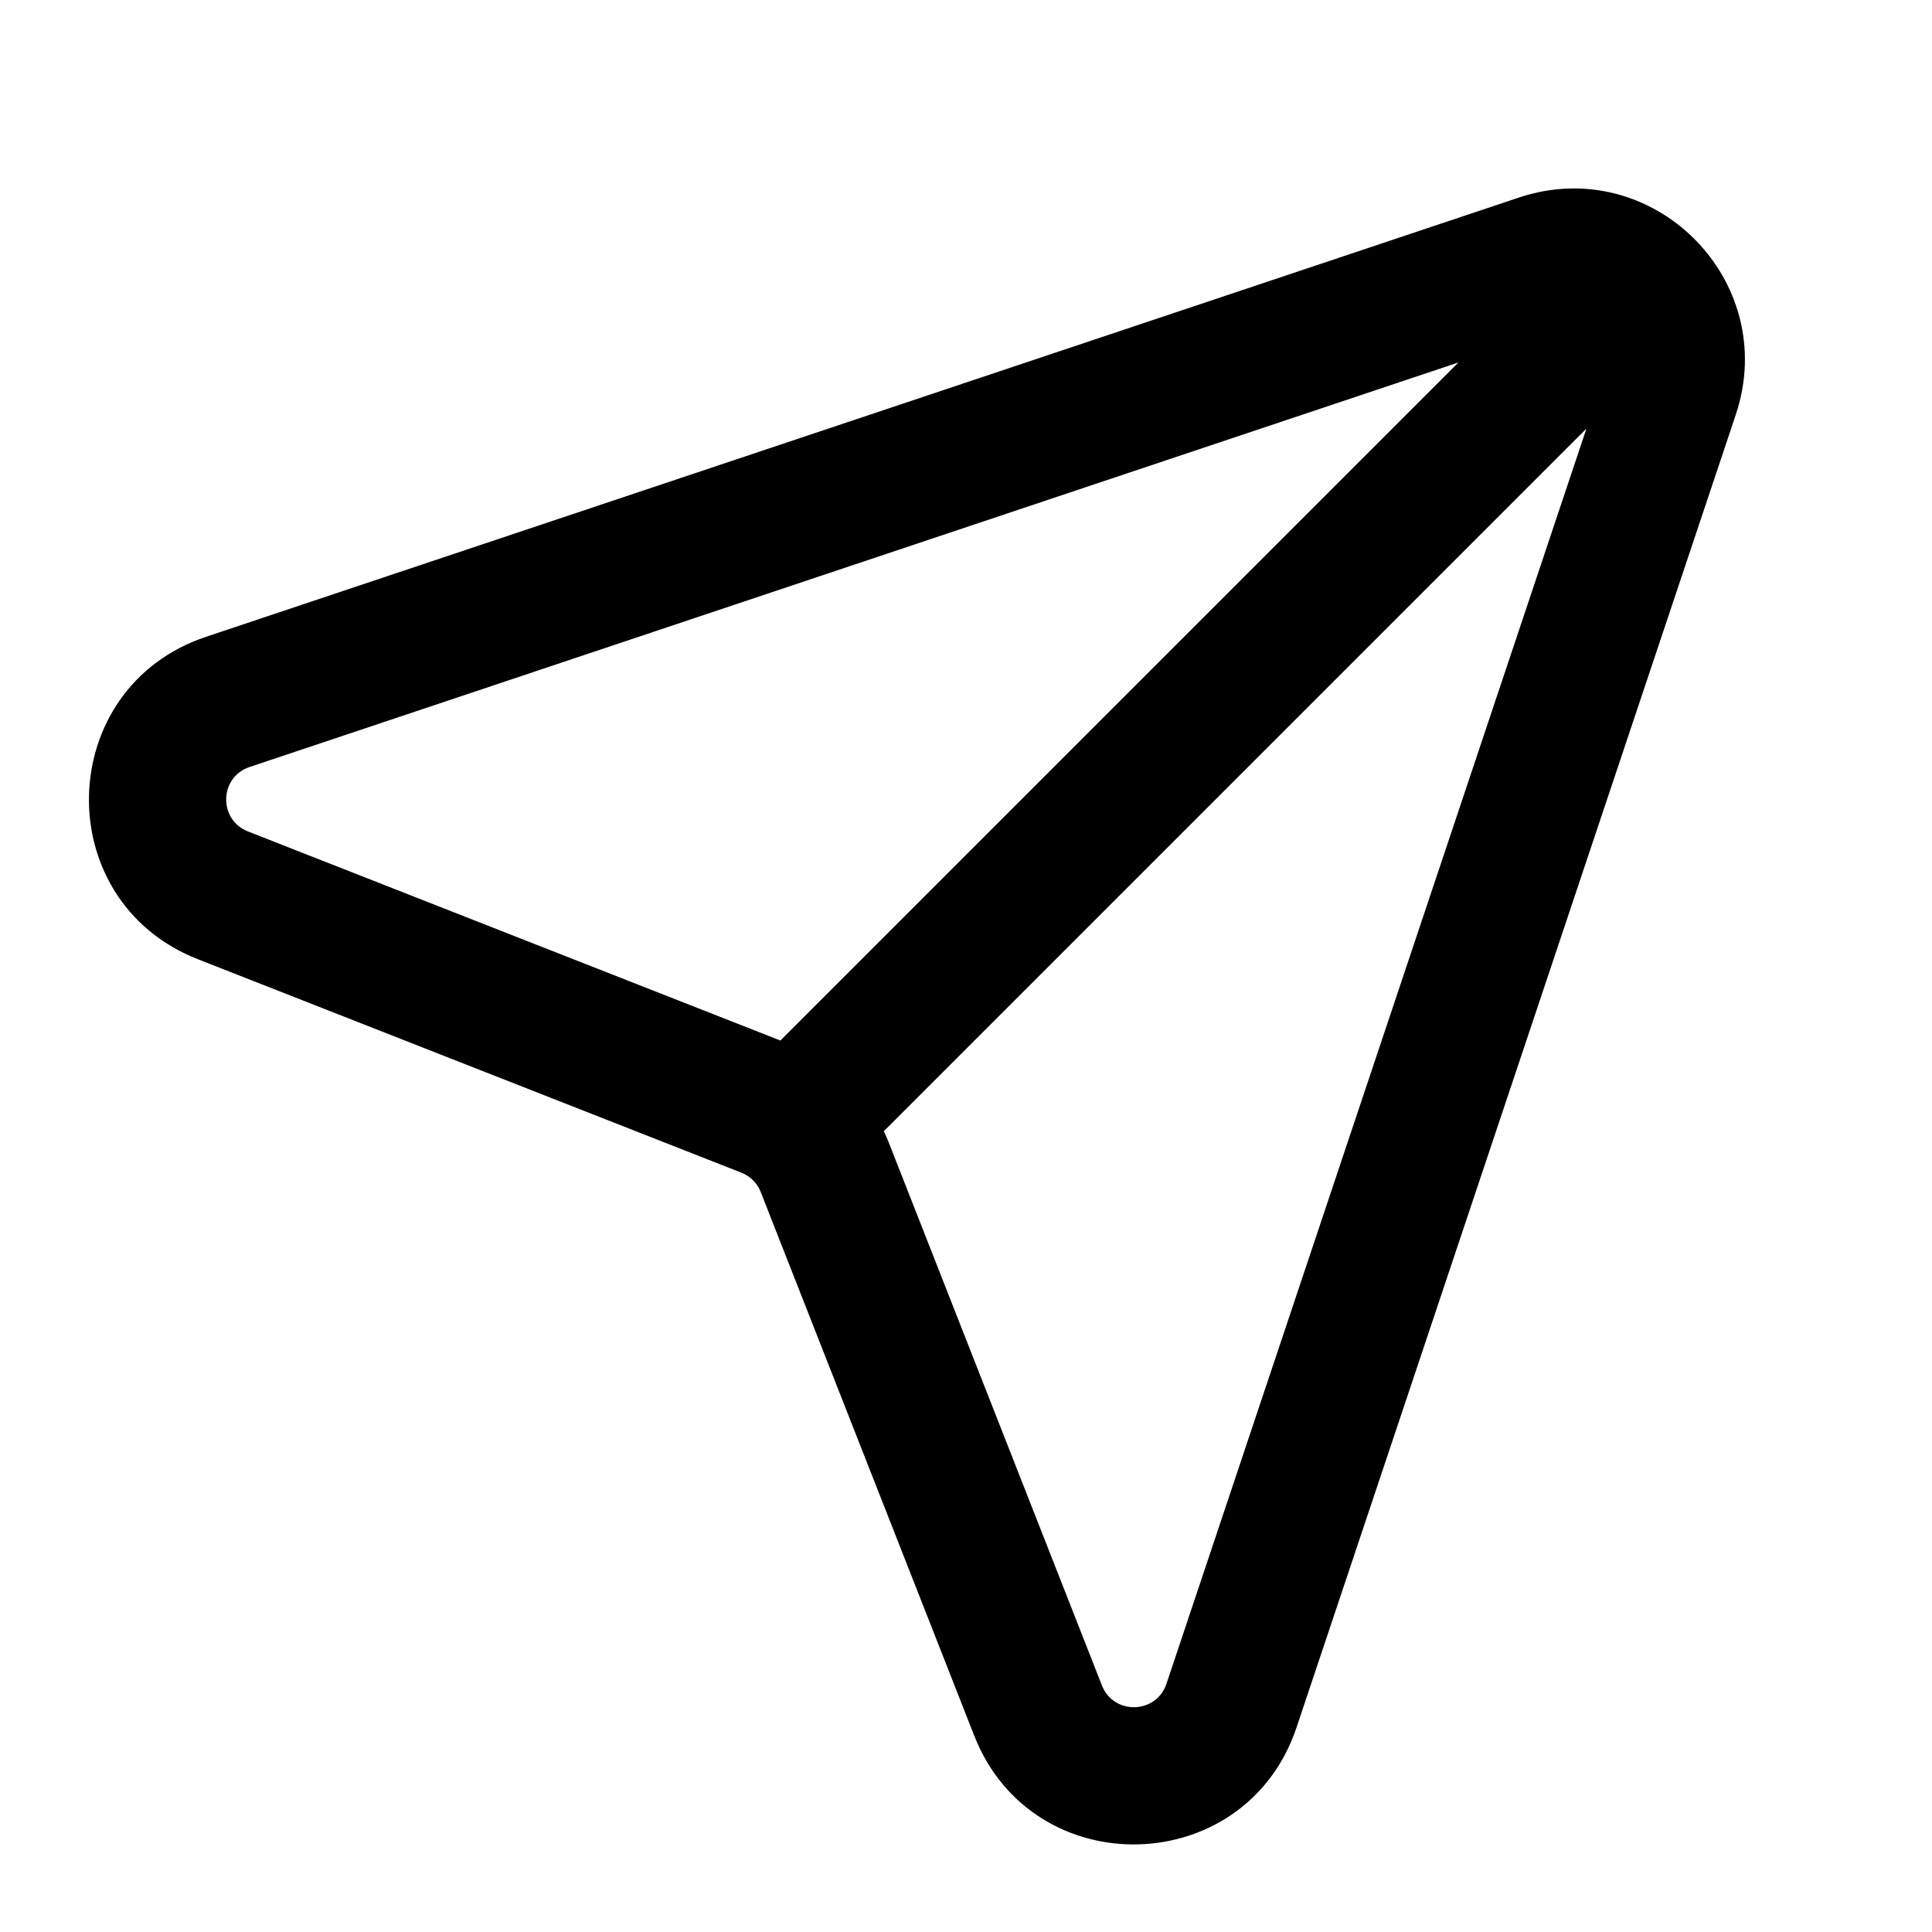
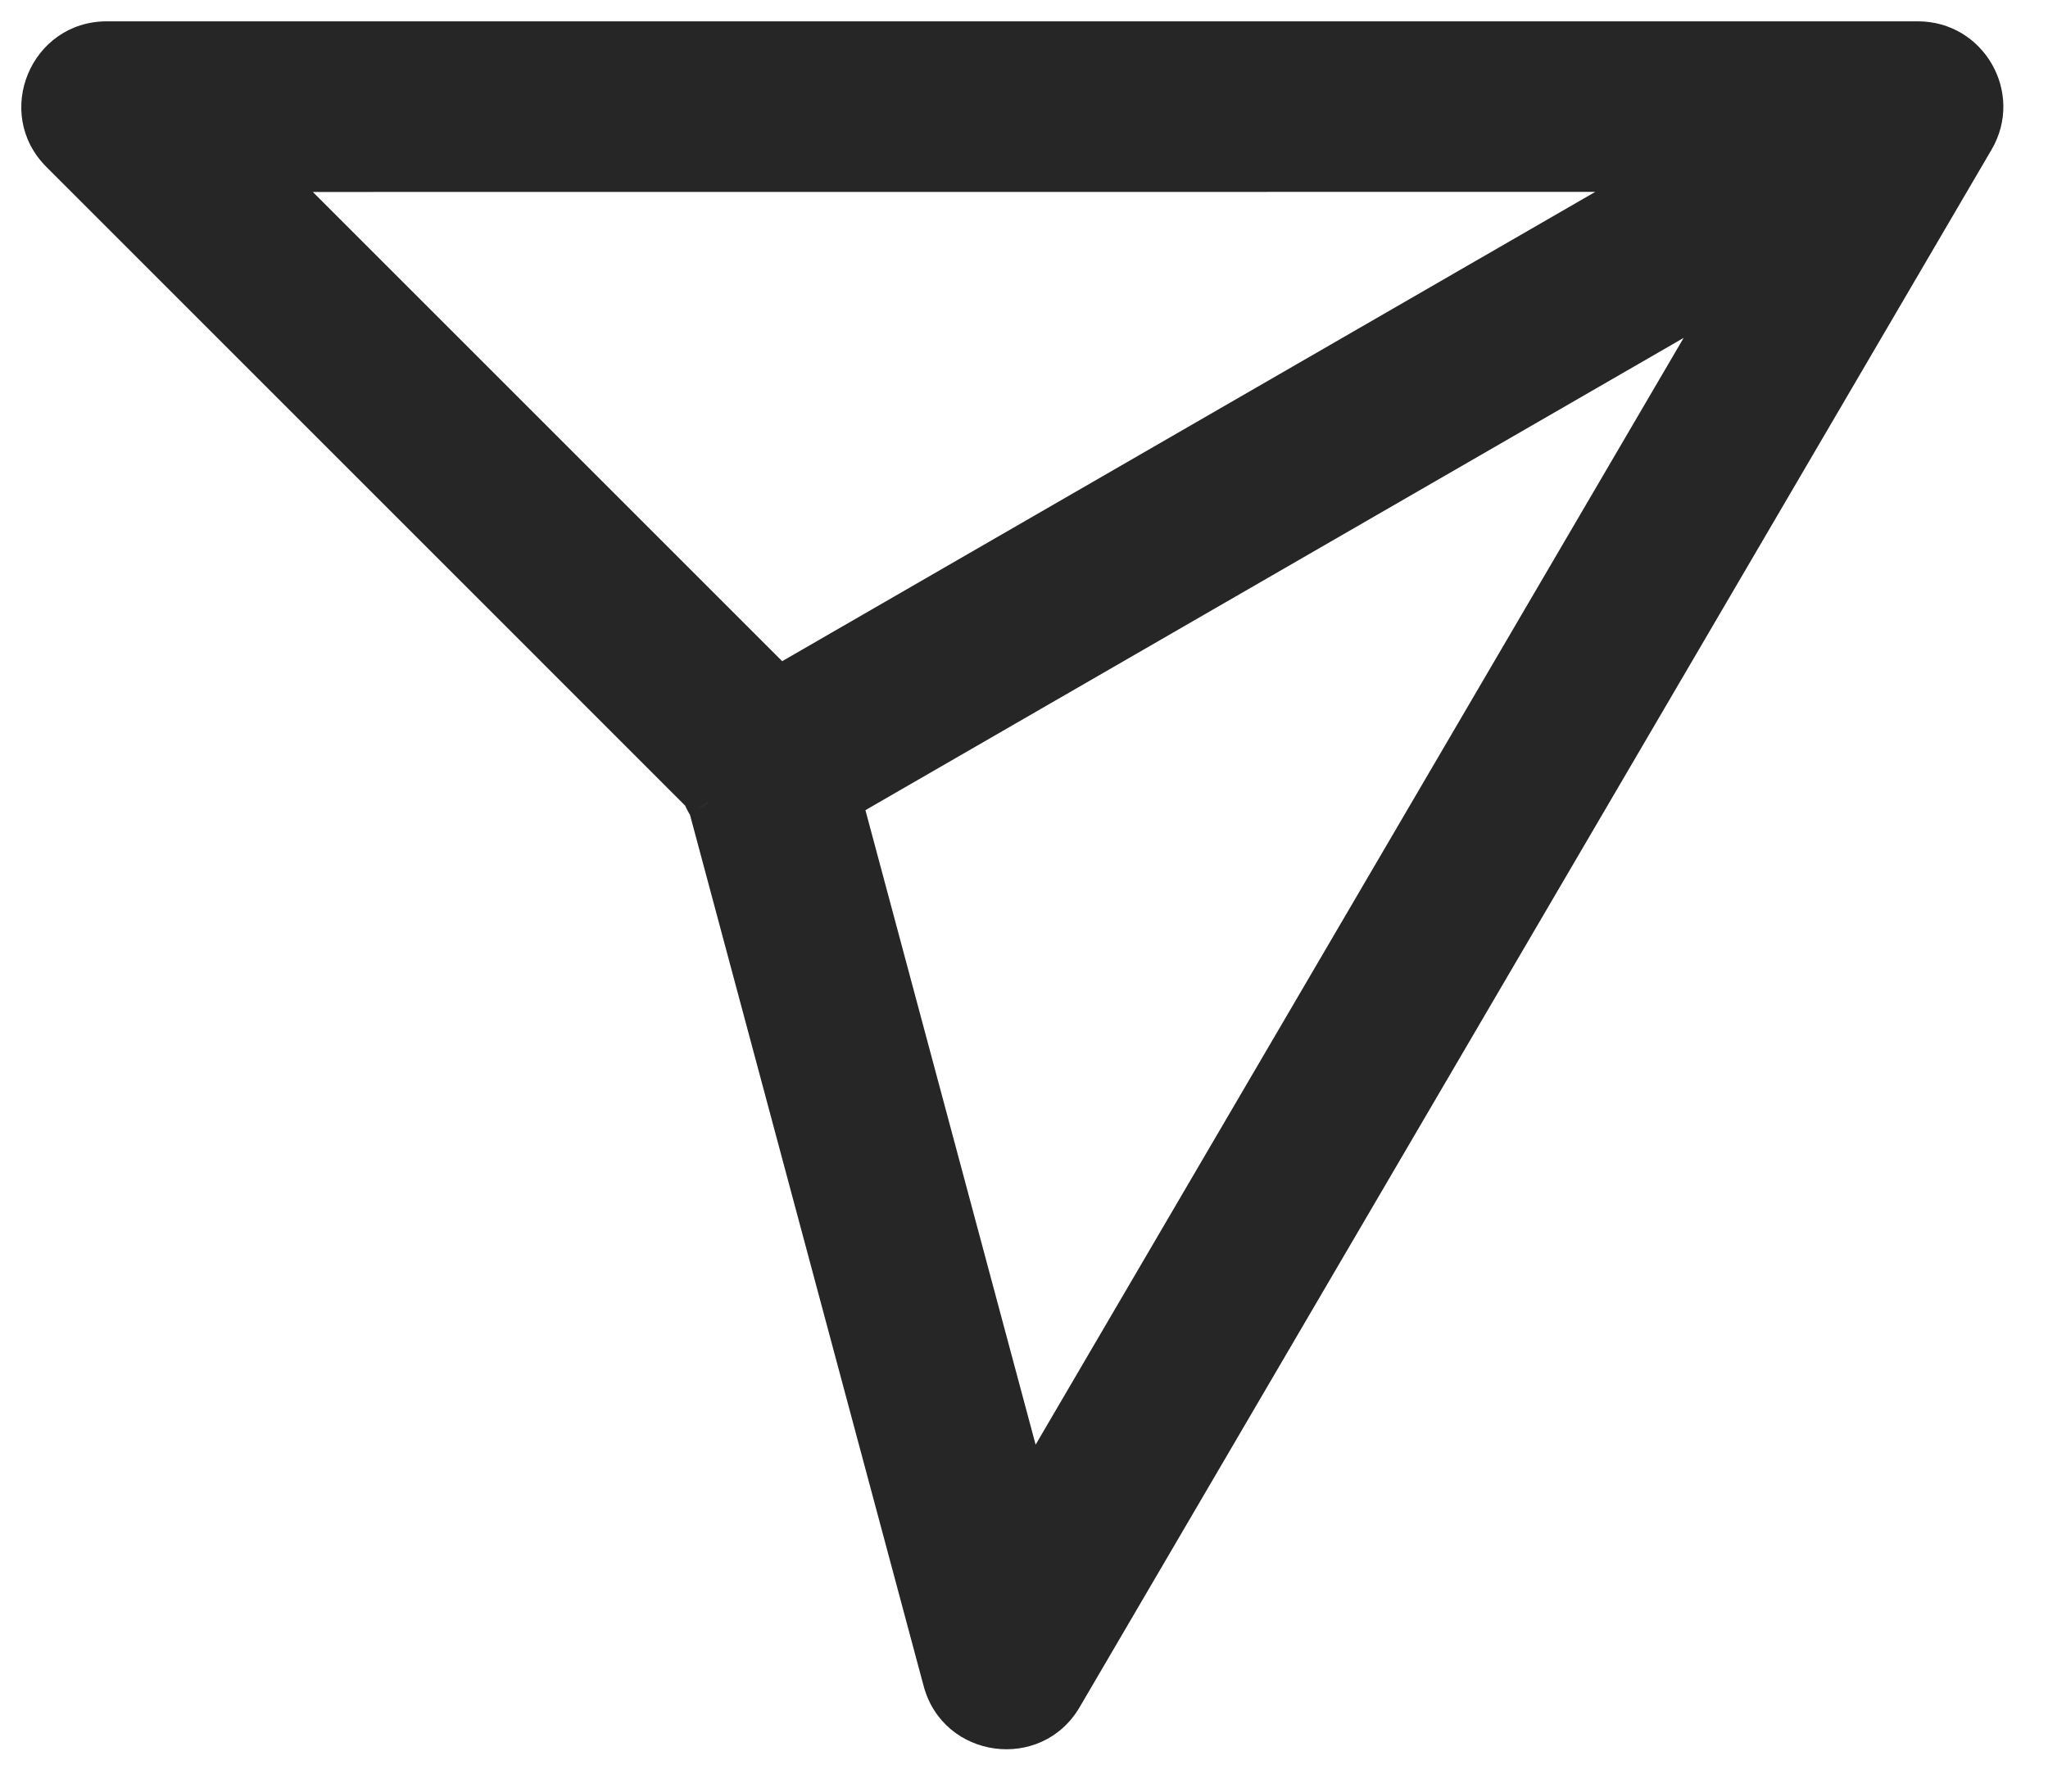
- <svg xmlns="http://www.w3.org/2000/svg" width="28" height="28" viewBox="0 0 28 28" fill="none">
-   <path fill-rule="evenodd" clip-rule="evenodd" d="M2.986 9.229C0.784 9.966 0.705 13.052 2.866 13.901L10.744 16.995C10.873 17.045 10.975 17.147 11.025 17.276L14.119 25.154C14.968 27.315 18.054 27.236 18.791 25.034L25.156 6.011C25.807 4.065 23.955 2.213 22.01 2.864L2.986 9.229ZM3.594 12.05C3.161 11.88 3.177 11.263 3.617 11.116L21.137 5.253L11.31 15.08L3.594 12.05ZM12.809 16.394C12.834 16.445 12.856 16.496 12.877 16.549L15.97 24.427C16.14 24.859 16.757 24.843 16.905 24.403L22.992 6.211L12.809 16.394Z" fill="black" />
+ <svg xmlns="http://www.w3.org/2000/svg" width="24" height="21" viewBox="0 0 24 21" fill="none">
+   <path fill-rule="evenodd" clip-rule="evenodd" d="M23.123 1.629L12.437 19.882C12.101 20.457 11.238 20.341 11.066 19.698L8.315 9.442L8.293 9.41C8.272 9.375 8.255 9.338 8.241 9.301L0.721 1.78C0.249 1.308 0.583 0.5 1.252 0.5H22.475C23.055 0.5 23.415 1.129 23.123 1.629ZM20.422 3.272L9.851 9.376L12.05 17.576L20.422 3.272ZM3.062 2L19.627 1.999L9.125 8.063L3.062 2Z" fill="#262626" />
+   <path d="M12.437 19.882L12.222 19.756L12.222 19.756L12.437 19.882ZM23.123 1.629L23.338 1.755L23.338 1.755L23.123 1.629ZM11.066 19.698L10.824 19.763L10.824 19.763L11.066 19.698ZM8.315 9.442L8.557 9.377C8.549 9.349 8.537 9.322 8.52 9.298L8.315 9.442ZM8.293 9.41L8.076 9.535C8.08 9.542 8.084 9.548 8.089 9.555L8.293 9.41ZM8.241 9.301L8.475 9.212C8.462 9.18 8.443 9.15 8.418 9.125L8.241 9.301ZM0.721 1.78L0.898 1.604L0.898 1.604L0.721 1.78ZM9.851 9.376L9.726 9.159C9.628 9.216 9.58 9.331 9.609 9.44L9.851 9.376ZM20.422 3.272L20.638 3.398C20.695 3.301 20.68 3.176 20.6 3.096C20.52 3.015 20.396 2.999 20.297 3.056L20.422 3.272ZM12.05 17.576L11.808 17.64C11.834 17.738 11.916 17.81 12.016 17.823C12.116 17.837 12.214 17.789 12.265 17.702L12.05 17.576ZM19.627 1.999L19.752 2.216C19.85 2.159 19.898 2.044 19.869 1.934C19.84 1.825 19.741 1.749 19.627 1.749L19.627 1.999ZM3.062 2L3.062 1.75C2.961 1.75 2.87 1.811 2.831 1.904C2.792 1.998 2.814 2.105 2.885 2.177L3.062 2ZM9.125 8.063L8.948 8.239C9.028 8.319 9.152 8.336 9.25 8.279L9.125 8.063ZM12.653 20.009L23.338 1.755L22.907 1.503L12.222 19.756L12.653 20.009ZM10.824 19.763C11.054 20.62 12.205 20.775 12.653 20.009L12.222 19.756C11.997 20.139 11.422 20.062 11.307 19.633L10.824 19.763ZM8.074 9.507L10.824 19.763L11.307 19.633L8.557 9.377L8.074 9.507ZM8.089 9.555L8.111 9.587L8.52 9.298L8.497 9.266L8.089 9.555ZM8.007 9.39C8.026 9.44 8.049 9.488 8.076 9.535L8.509 9.285C8.496 9.261 8.484 9.237 8.475 9.212L8.007 9.39ZM0.544 1.957L8.064 9.478L8.418 9.125L0.898 1.604L0.544 1.957ZM1.252 0.25C0.361 0.25 -0.086 1.327 0.544 1.957L0.898 1.604C0.583 1.289 0.806 0.75 1.252 0.75V0.25ZM22.475 0.25H1.252V0.75H22.475V0.25ZM23.338 1.755C23.729 1.089 23.248 0.25 22.475 0.25V0.75C22.862 0.75 23.102 1.169 22.907 1.503L23.338 1.755ZM9.976 9.592L20.547 3.489L20.297 3.056L9.726 9.159L9.976 9.592ZM12.291 17.511L10.092 9.311L9.609 9.44L11.808 17.64L12.291 17.511ZM20.207 3.146L11.834 17.45L12.265 17.702L20.638 3.398L20.207 3.146ZM19.627 1.749L3.062 1.75L3.062 2.25L19.627 2.249L19.627 1.749ZM9.25 8.279L19.752 2.216L19.502 1.783L9 7.846L9.25 8.279ZM2.885 2.177L8.948 8.239L9.302 7.886L3.239 1.823L2.885 2.177Z" fill="#262626" />
</svg>
